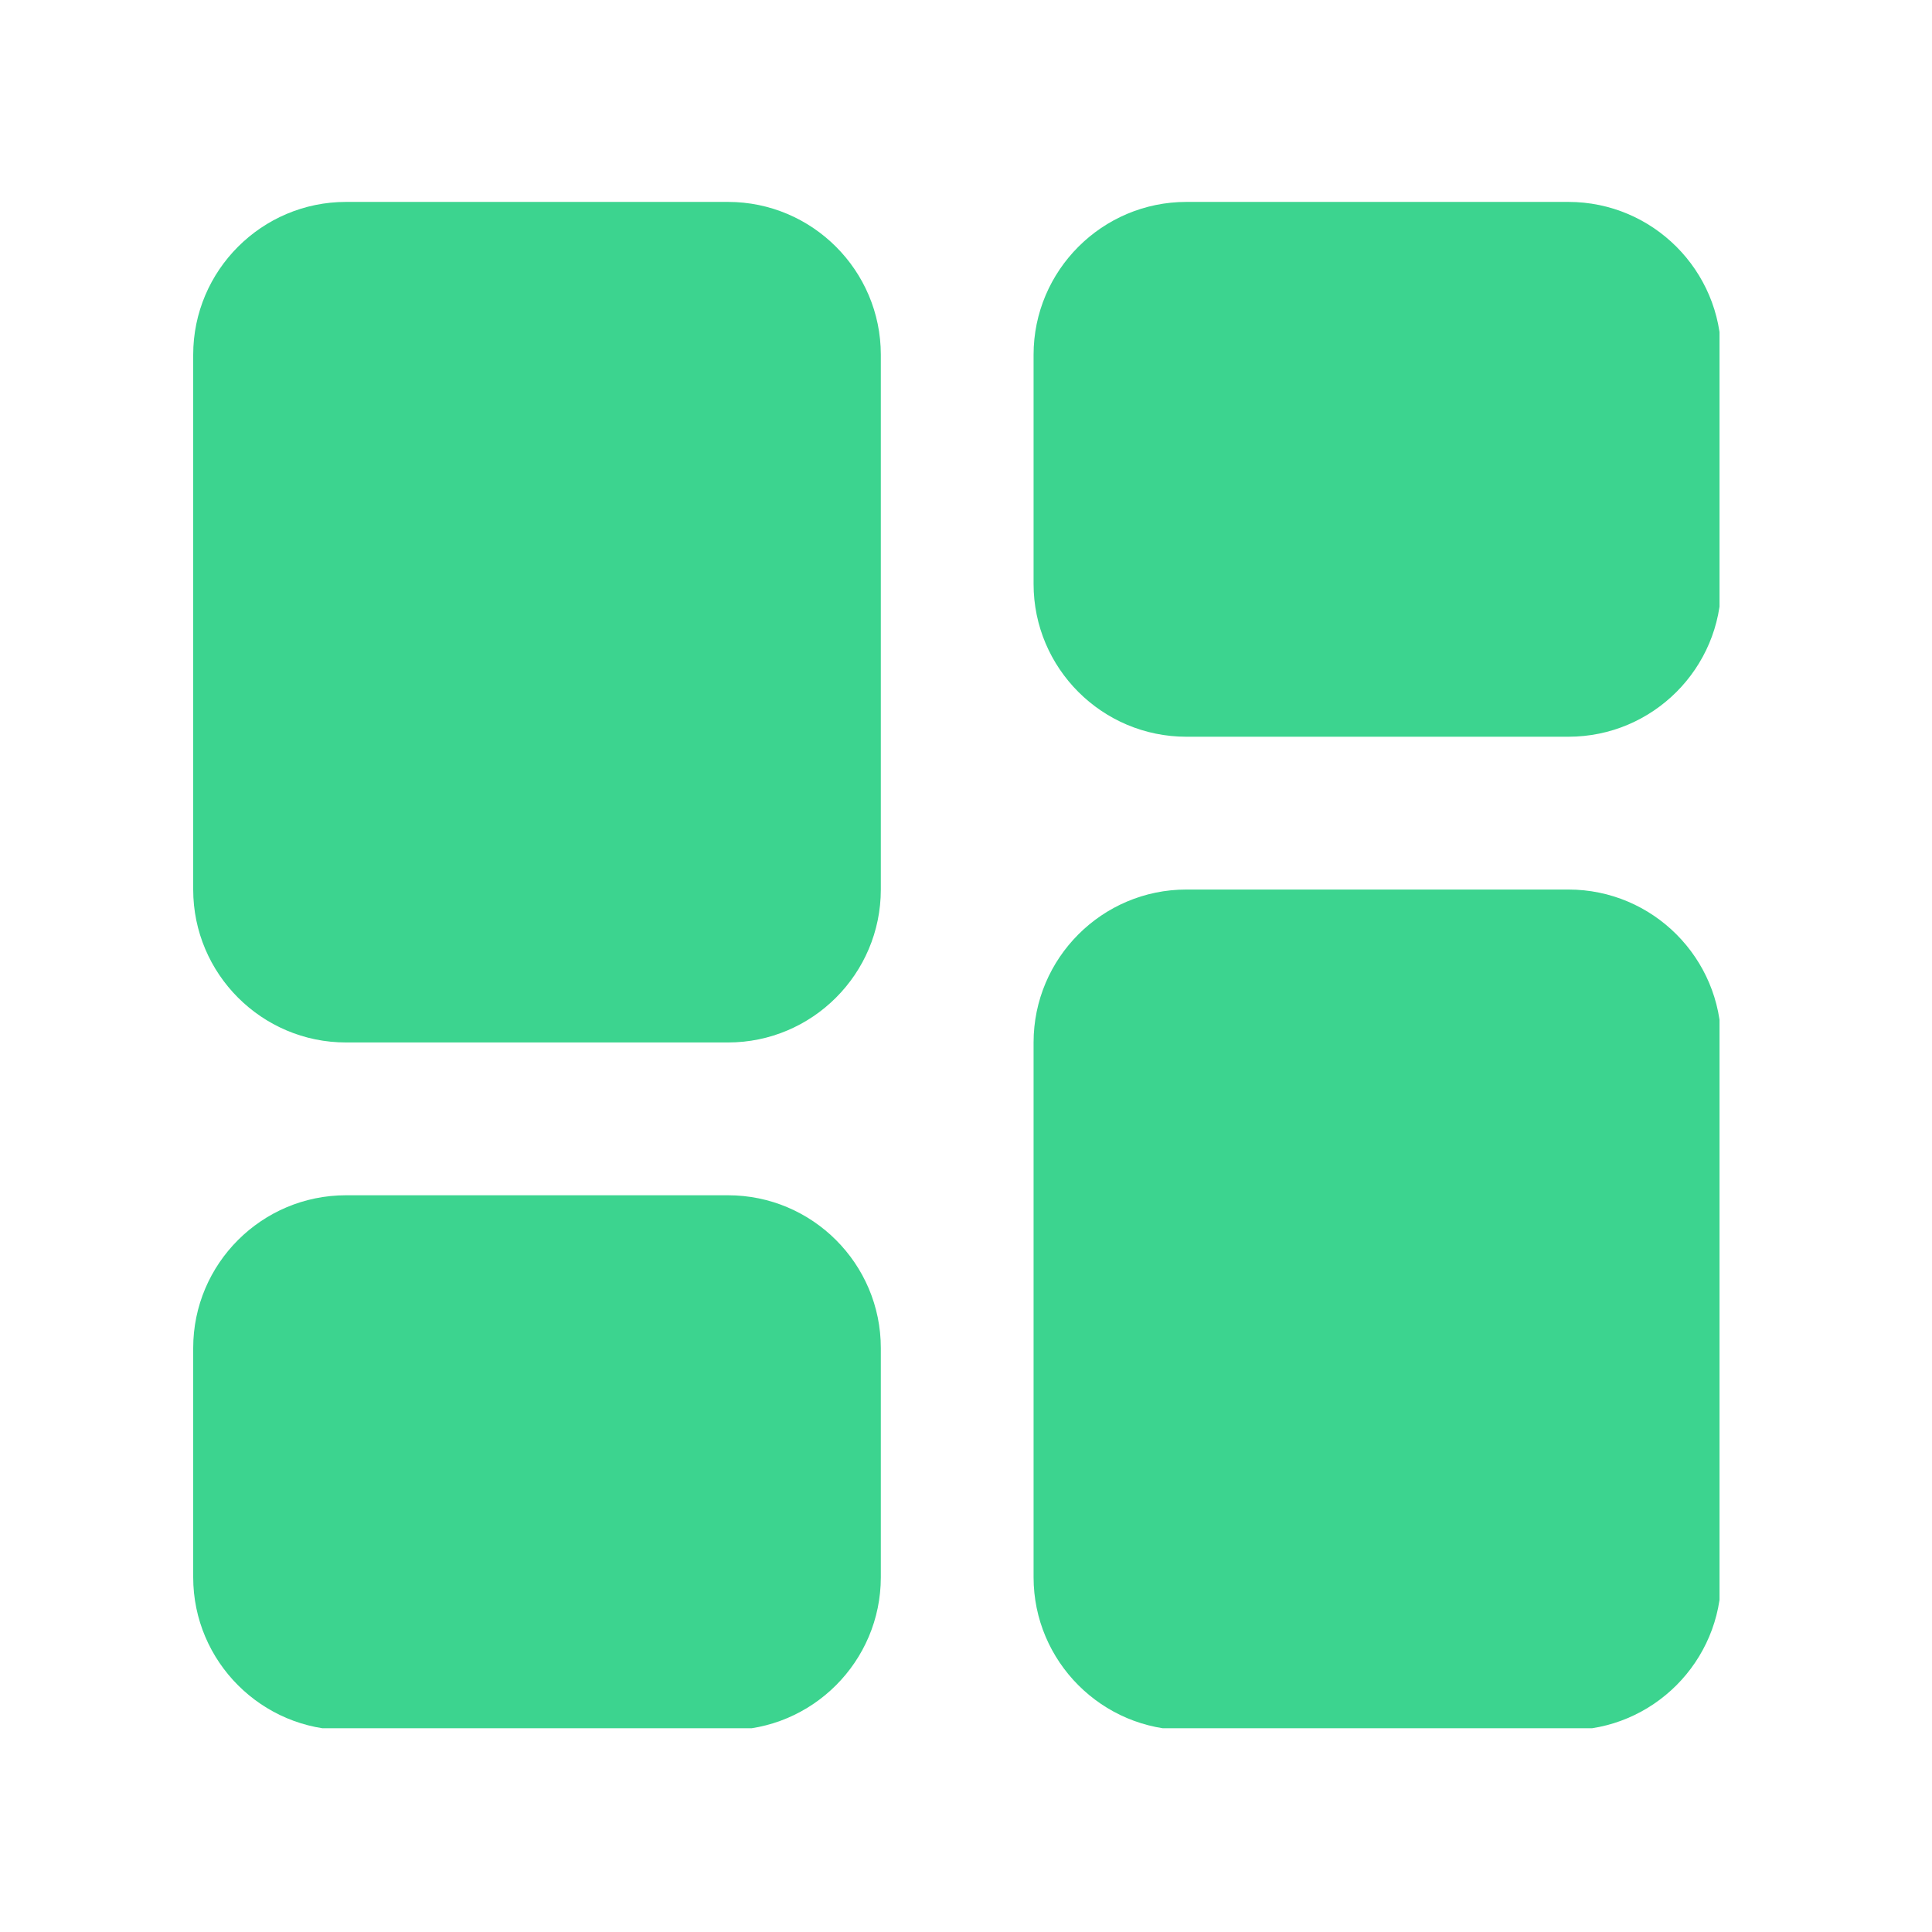
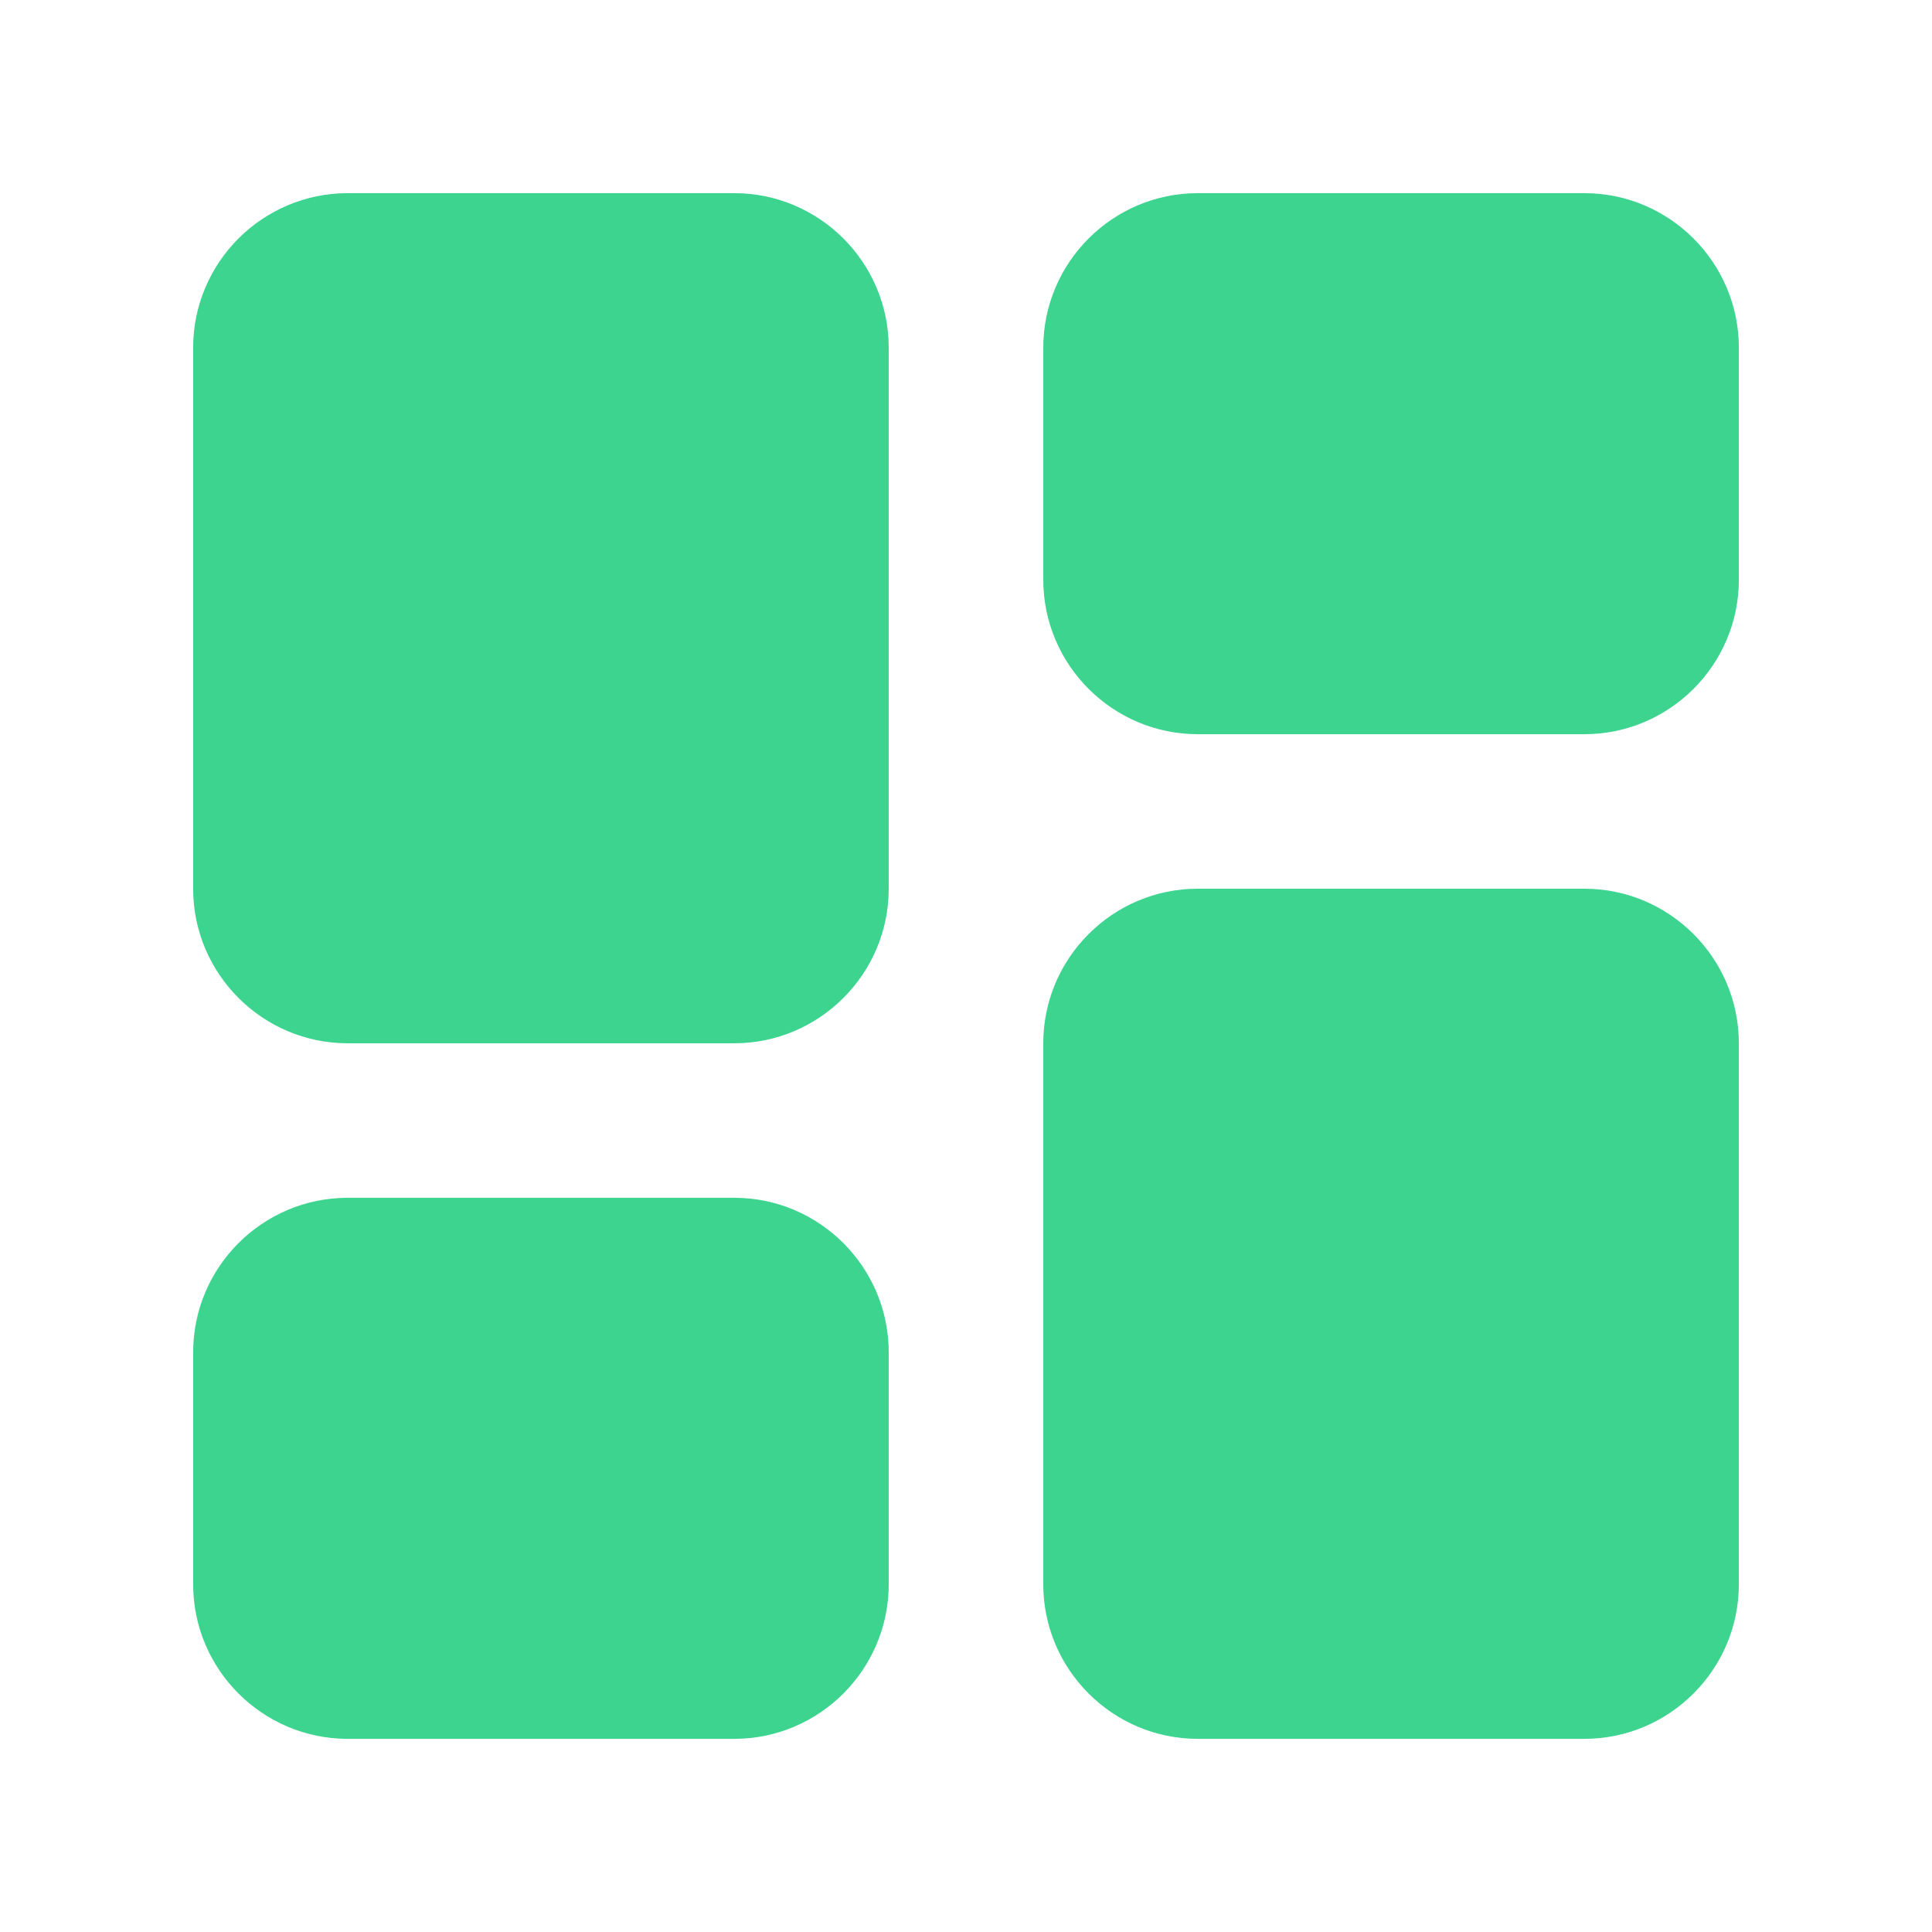
- <svg xmlns="http://www.w3.org/2000/svg" width="45px" height="45px" viewBox="0 0 45 45" version="1.1">
+ <svg xmlns="http://www.w3.org/2000/svg" width="42px" height="42px" viewBox="0 0 42 42" version="1.1">
  <defs>
    <clipPath id="clip1">
-       <path d="M 4.5 4.703 L 40.051 4.703 L 40.051 40.254 L 4.5 40.254 Z M 4.5 4.703 " />
+       <path d="M 4.199 4.199 L 37.801 4.199 L 37.801 37.801 L 4.199 37.801 Z M 4.199 4.199 " />
    </clipPath>
  </defs>
  <g id="surface1">
-     <rect x="0" y="0" width="45" height="45" style="fill:rgb(100%,100%,100%);fill-opacity:1;stroke:none;" />
    <g clip-path="url(#clip1)" clip-rule="nonzero">
-       <path style=" stroke:none;fill-rule:nonzero;fill:rgb(23.529%,83.137%,56.078%);fill-opacity:1;" d="M 16.957 4.703 L 8.059 4.703 C 6.098 4.703 4.5 6.301 4.5 8.262 L 4.5 20.719 C 4.5 22.684 6.098 24.281 8.059 24.281 L 16.957 24.281 C 18.918 24.281 20.516 22.684 20.516 20.719 L 20.516 8.262 C 20.516 6.301 18.918 4.703 16.957 4.703 Z M 36.531 4.703 L 27.633 4.703 C 25.672 4.703 24.074 6.301 24.074 8.262 L 24.074 13.602 C 24.074 15.566 25.672 17.16 27.633 17.16 L 36.531 17.16 C 38.496 17.16 40.09 15.566 40.09 13.602 L 40.09 8.262 C 40.09 6.301 38.496 4.703 36.531 4.703 Z M 16.957 27.84 L 8.059 27.84 C 6.098 27.84 4.5 29.434 4.5 31.398 L 4.5 36.738 C 4.5 38.699 6.098 40.297 8.059 40.297 L 16.957 40.297 C 18.918 40.297 20.516 38.699 20.516 36.738 L 20.516 31.398 C 20.516 29.434 18.918 27.84 16.957 27.84 Z M 36.531 20.719 L 27.633 20.719 C 25.672 20.719 24.074 22.316 24.074 24.281 L 24.074 36.738 C 24.074 38.699 25.672 40.297 27.633 40.297 L 36.531 40.297 C 38.496 40.297 40.09 38.699 40.09 36.738 L 40.09 24.281 C 40.09 22.316 38.496 20.719 36.531 20.719 Z M 36.531 20.719 " />
+       <path style=" stroke:none;fill-rule:nonzero;fill:rgb(23.529%,83.137%,56.078%);fill-opacity:1;" d="M 15.961 4.199 L 7.559 4.199 C 5.707 4.199 4.199 5.707 4.199 7.559 L 4.199 19.32 C 4.199 21.172 5.707 22.68 7.559 22.68 L 15.961 22.68 C 17.812 22.68 19.32 21.172 19.32 19.32 L 19.32 7.559 C 19.32 5.707 17.812 4.199 15.961 4.199 Z M 34.441 4.199 L 26.039 4.199 C 24.188 4.199 22.68 5.707 22.68 7.559 L 22.68 12.602 C 22.68 14.453 24.188 15.961 26.039 15.961 L 34.441 15.961 C 36.293 15.961 37.801 14.453 37.801 12.602 L 37.801 7.559 C 37.801 5.707 36.293 4.199 34.441 4.199 Z M 15.961 26.039 L 7.559 26.039 C 5.707 26.039 4.199 27.547 4.199 29.398 L 4.199 34.441 C 4.199 36.293 5.707 37.801 7.559 37.801 L 15.961 37.801 C 17.812 37.801 19.32 36.293 19.32 34.441 L 19.32 29.398 C 19.32 27.547 17.812 26.039 15.961 26.039 Z M 34.441 19.32 L 26.039 19.32 C 24.188 19.32 22.68 20.828 22.68 22.68 L 22.68 34.441 C 22.68 36.293 24.188 37.801 26.039 37.801 L 34.441 37.801 C 36.293 37.801 37.801 36.293 37.801 34.441 L 37.801 22.68 C 37.801 20.828 36.293 19.32 34.441 19.32 Z M 34.441 19.32 " />
    </g>
  </g>
</svg>
